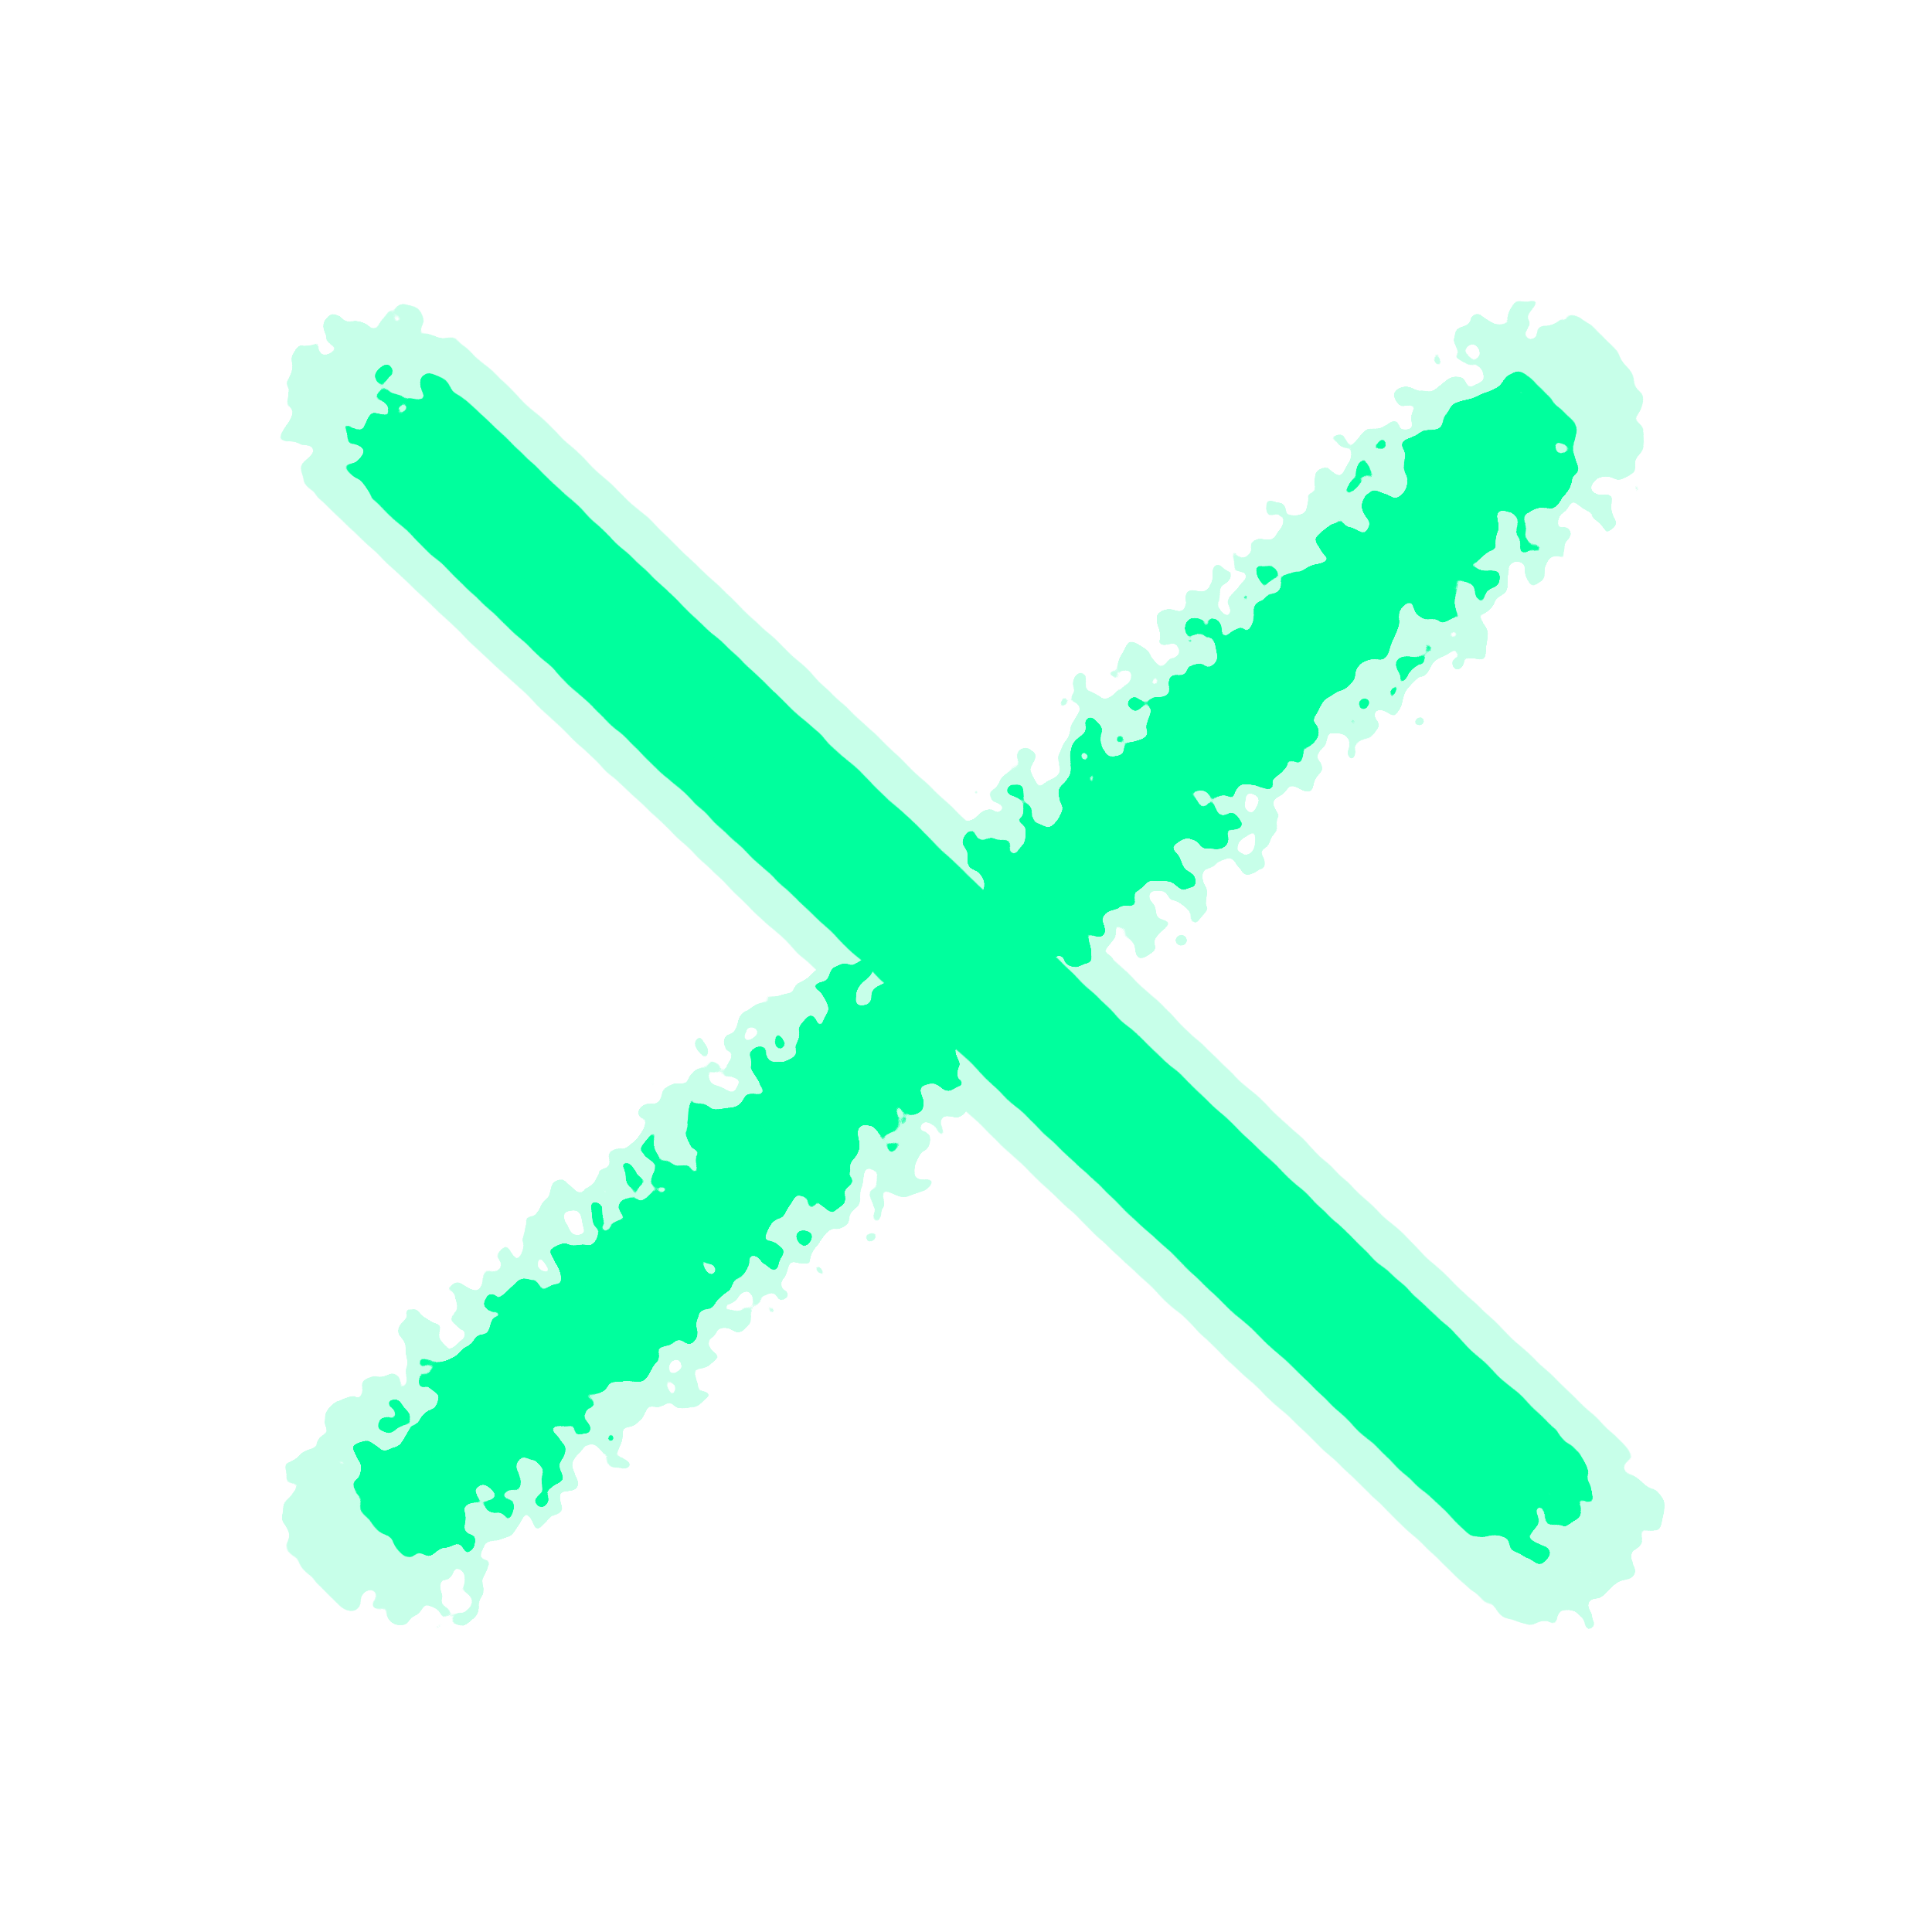
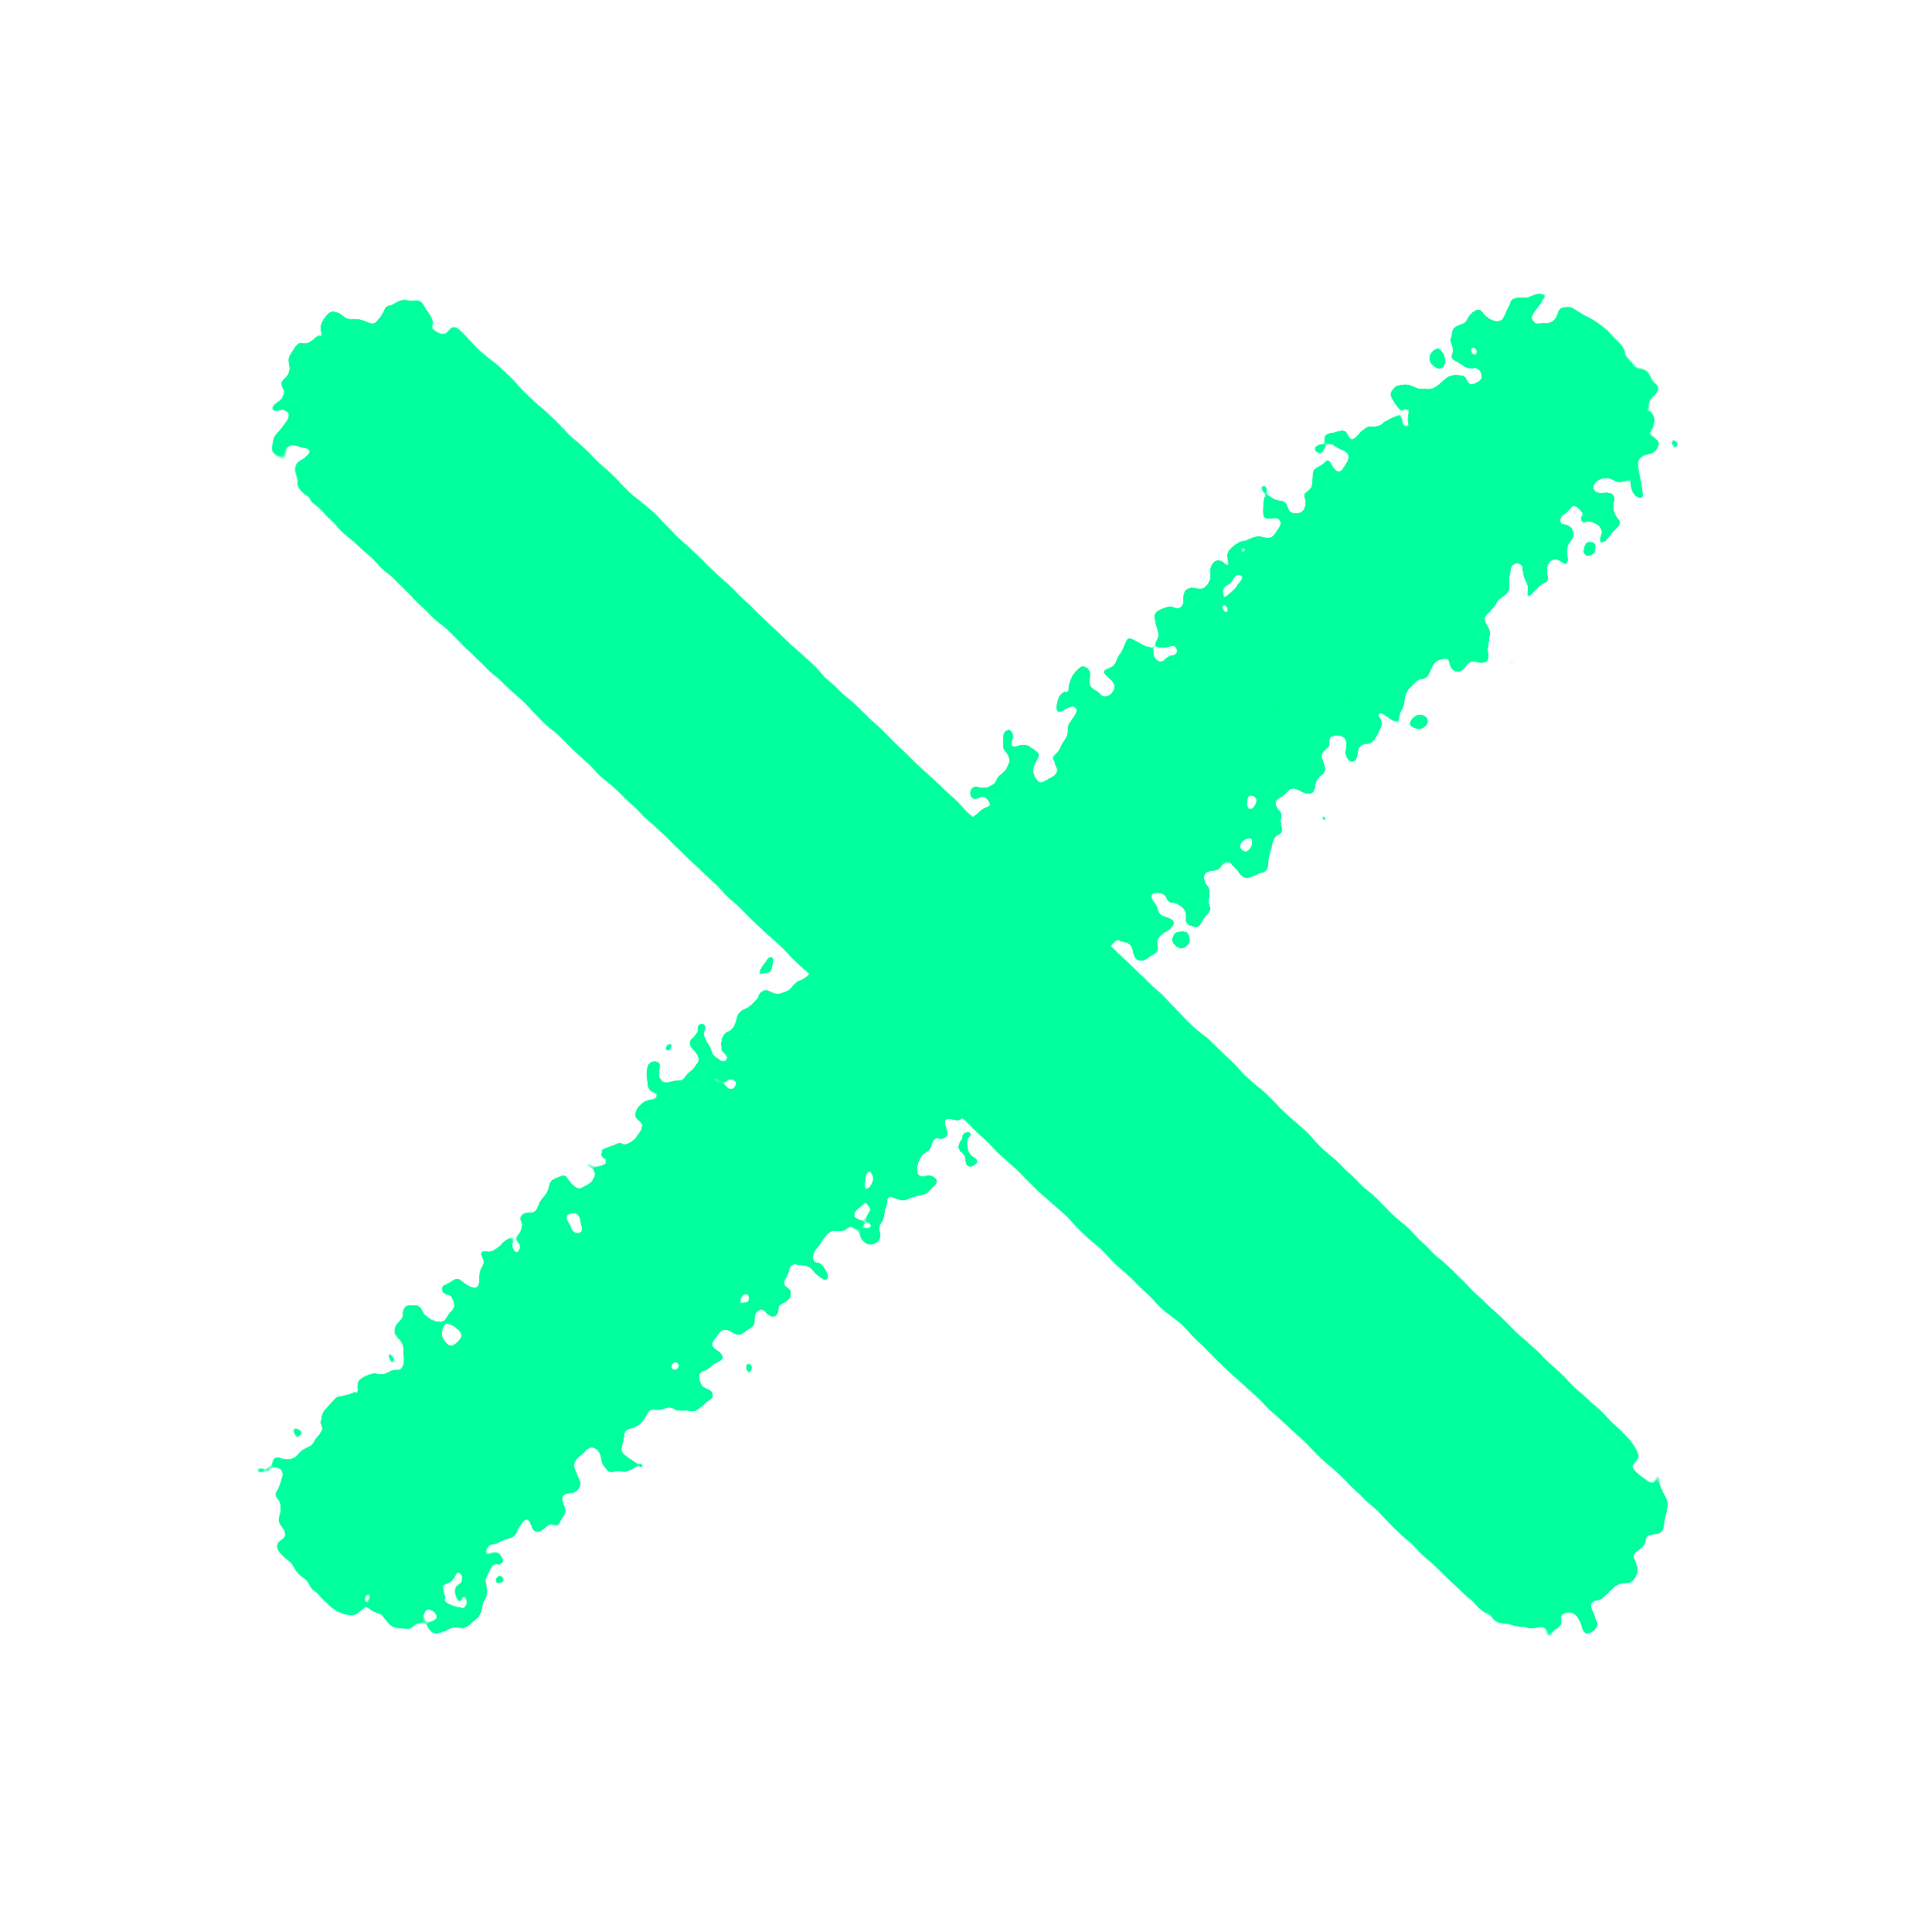
<svg xmlns="http://www.w3.org/2000/svg" viewBox="0 0 64 64" fill="none">
  <defs>
    <filter id="chalk" x="-20%" y="-20%" width="140%" height="140%">
-       <feTurbulence type="fractalNoise" baseFrequency="0.85" numOctaves="2" seed="7" result="noise" />
-       <feDisplacementMap in="SourceGraphic" in2="noise" scale="2.8" />
+       <feTurbulence type="fractalNoise" baseFrequency="0.85" numOctaves="2" seed="7" result="noise">
+         <animate attributeName="seed" values="7;41;13;91;27;5;63;19;3;77;11;7" dur="3.1s" repeatCount="indefinite" calcMode="discrete" />
+       </feTurbulence>
+       <feDisplacementMap in="SourceGraphic" in2="noise" scale="3" />
    </filter>
    <filter id="chalk2" x="-20%" y="-20%" width="140%" height="140%">
-       <feTurbulence type="fractalNoise" baseFrequency="1.4" numOctaves="2" seed="13" result="noise" />
-       <feDisplacementMap in="SourceGraphic" in2="noise" scale="1.8" />
-     </filter>
-     <filter id="glow" x="-30%" y="-30%" width="160%" height="160%">
-       <feGaussianBlur stdDeviation="1.4" result="blur" />
-       <feMerge>
-         <feMergeNode in="blur" />
-         <feMergeNode in="SourceGraphic" />
-       </feMerge>
+       <feTurbulence type="fractalNoise" baseFrequency="1.4" numOctaves="2" seed="13" result="noise">
+         <animate attributeName="seed" values="13;97;31;5;71;23;89;11;47;17;13" dur="1.9s" repeatCount="indefinite" calcMode="discrete" />
+       </feTurbulence>
+       <feDisplacementMap in="SourceGraphic" in2="noise" scale="2" />
    </filter>
  </defs>
-   <g stroke="#00FF9D" stroke-width="7" stroke-linecap="round" opacity="0.22" filter="url(#chalk)">
+   <style>
+     /* unregelmäßige Flicker — asymmetrische Keyframes, primzahlige Dauern, unterschiedliche Easings */
+     .s1 {
+       animation: flicker-a 5.3s cubic-bezier(.7,.02,.3,1) infinite;
+     }
+     .s2 {
+       animation: flicker-b 3.7s cubic-bezier(.4,.1,.8,.3) infinite;
+       animation-delay: -1.1s;
+     }
+     .haze {
+       animation: breathe 7.1s cubic-bezier(.55,.1,.45,.9) infinite;
+     }
+     .micro {
+       animation: glitch 2.3s steps(6, end) infinite;
+       animation-delay: -0.4s;
+     }
+ 
+     /* Flicker A: lang-hell, kurz-dunkel, lang-hell, kurzer blink, lang-hell */
+     @keyframes flicker-a {
+       0%   { opacity: 0.95; }
+       7%   { opacity: 0.35; }
+       10%  { opacity: 0.98; }
+       29%  { opacity: 1;    }
+       32%  { opacity: 0.42; }
+       34%  { opacity: 1;    }
+       58%  { opacity: 1;    }
+       60%  { opacity: 0.55; }
+       63%  { opacity: 0.98; }
+       100% { opacity: 0.95; }
+     }
+     /* Flicker B: anderes Rhythmus-Muster — out-of-sync mit A */
+     @keyframes flicker-b {
+       0%   { opacity: 1;    }
+       13%  { opacity: 0.48; }
+       16%  { opacity: 1;    }
+       44%  { opacity: 1;    }
+       47%  { opacity: 0.3;  }
+       49%  { opacity: 0.95; }
+       72%  { opacity: 0.95; }
+       78%  { opacity: 0.5;  }
+       80%  { opacity: 1;    }
+       100% { opacity: 1;    }
+     }
+     /* Breathe: langsam, sanft, nicht sinusförmig */
+     @keyframes breathe {
+       0%   { opacity: 0.14; }
+       23%  { opacity: 0.38; }
+       41%  { opacity: 0.22; }
+       67%  { opacity: 0.42; }
+       84%  { opacity: 0.18; }
+       100% { opacity: 0.14; }
+     }
+     /* Glitch: staccato, nicht sanft */
+     @keyframes glitch {
+       0%   { opacity: 0.3; }
+       16%  { opacity: 0.75; }
+       33%  { opacity: 0.35; }
+       50%  { opacity: 0.6;  }
+       66%  { opacity: 0.25; }
+       83%  { opacity: 0.7;  }
+       100% { opacity: 0.3; }
+     }
+   </style>
+   <g stroke="#00FF9D" stroke-width="7.5" stroke-linecap="round" class="haze" filter="url(#chalk)">
    <line x1="13" y1="14" x2="51" y2="50" />
    <line x1="51" y1="14" x2="13" y2="50" />
  </g>
-   <g stroke="#00FF9D" stroke-width="4.5" stroke-linecap="round" filter="url(#chalk)">
-     <line x1="14" y1="15" x2="50" y2="49" />
-     <line x1="50" y1="15" x2="14" y2="49" />
+   <g stroke="#00FF9D" stroke-width="5" stroke-linecap="round" filter="url(#chalk)">
+     <line x1="14" y1="15" x2="50" y2="49" class="s1" />
+     <line x1="50" y1="15" x2="14" y2="49" class="s2" />
  </g>
-   <g stroke="#00FF9D" stroke-width="1.4" stroke-linecap="round" opacity="0.55" filter="url(#chalk2)">
+   <g stroke="#00FF9D" stroke-width="1.6" stroke-linecap="round" class="micro" filter="url(#chalk2)">
    <line x1="15" y1="16" x2="49" y2="48" />
    <line x1="49" y1="16" x2="15" y2="48" />
  </g>
</svg>
